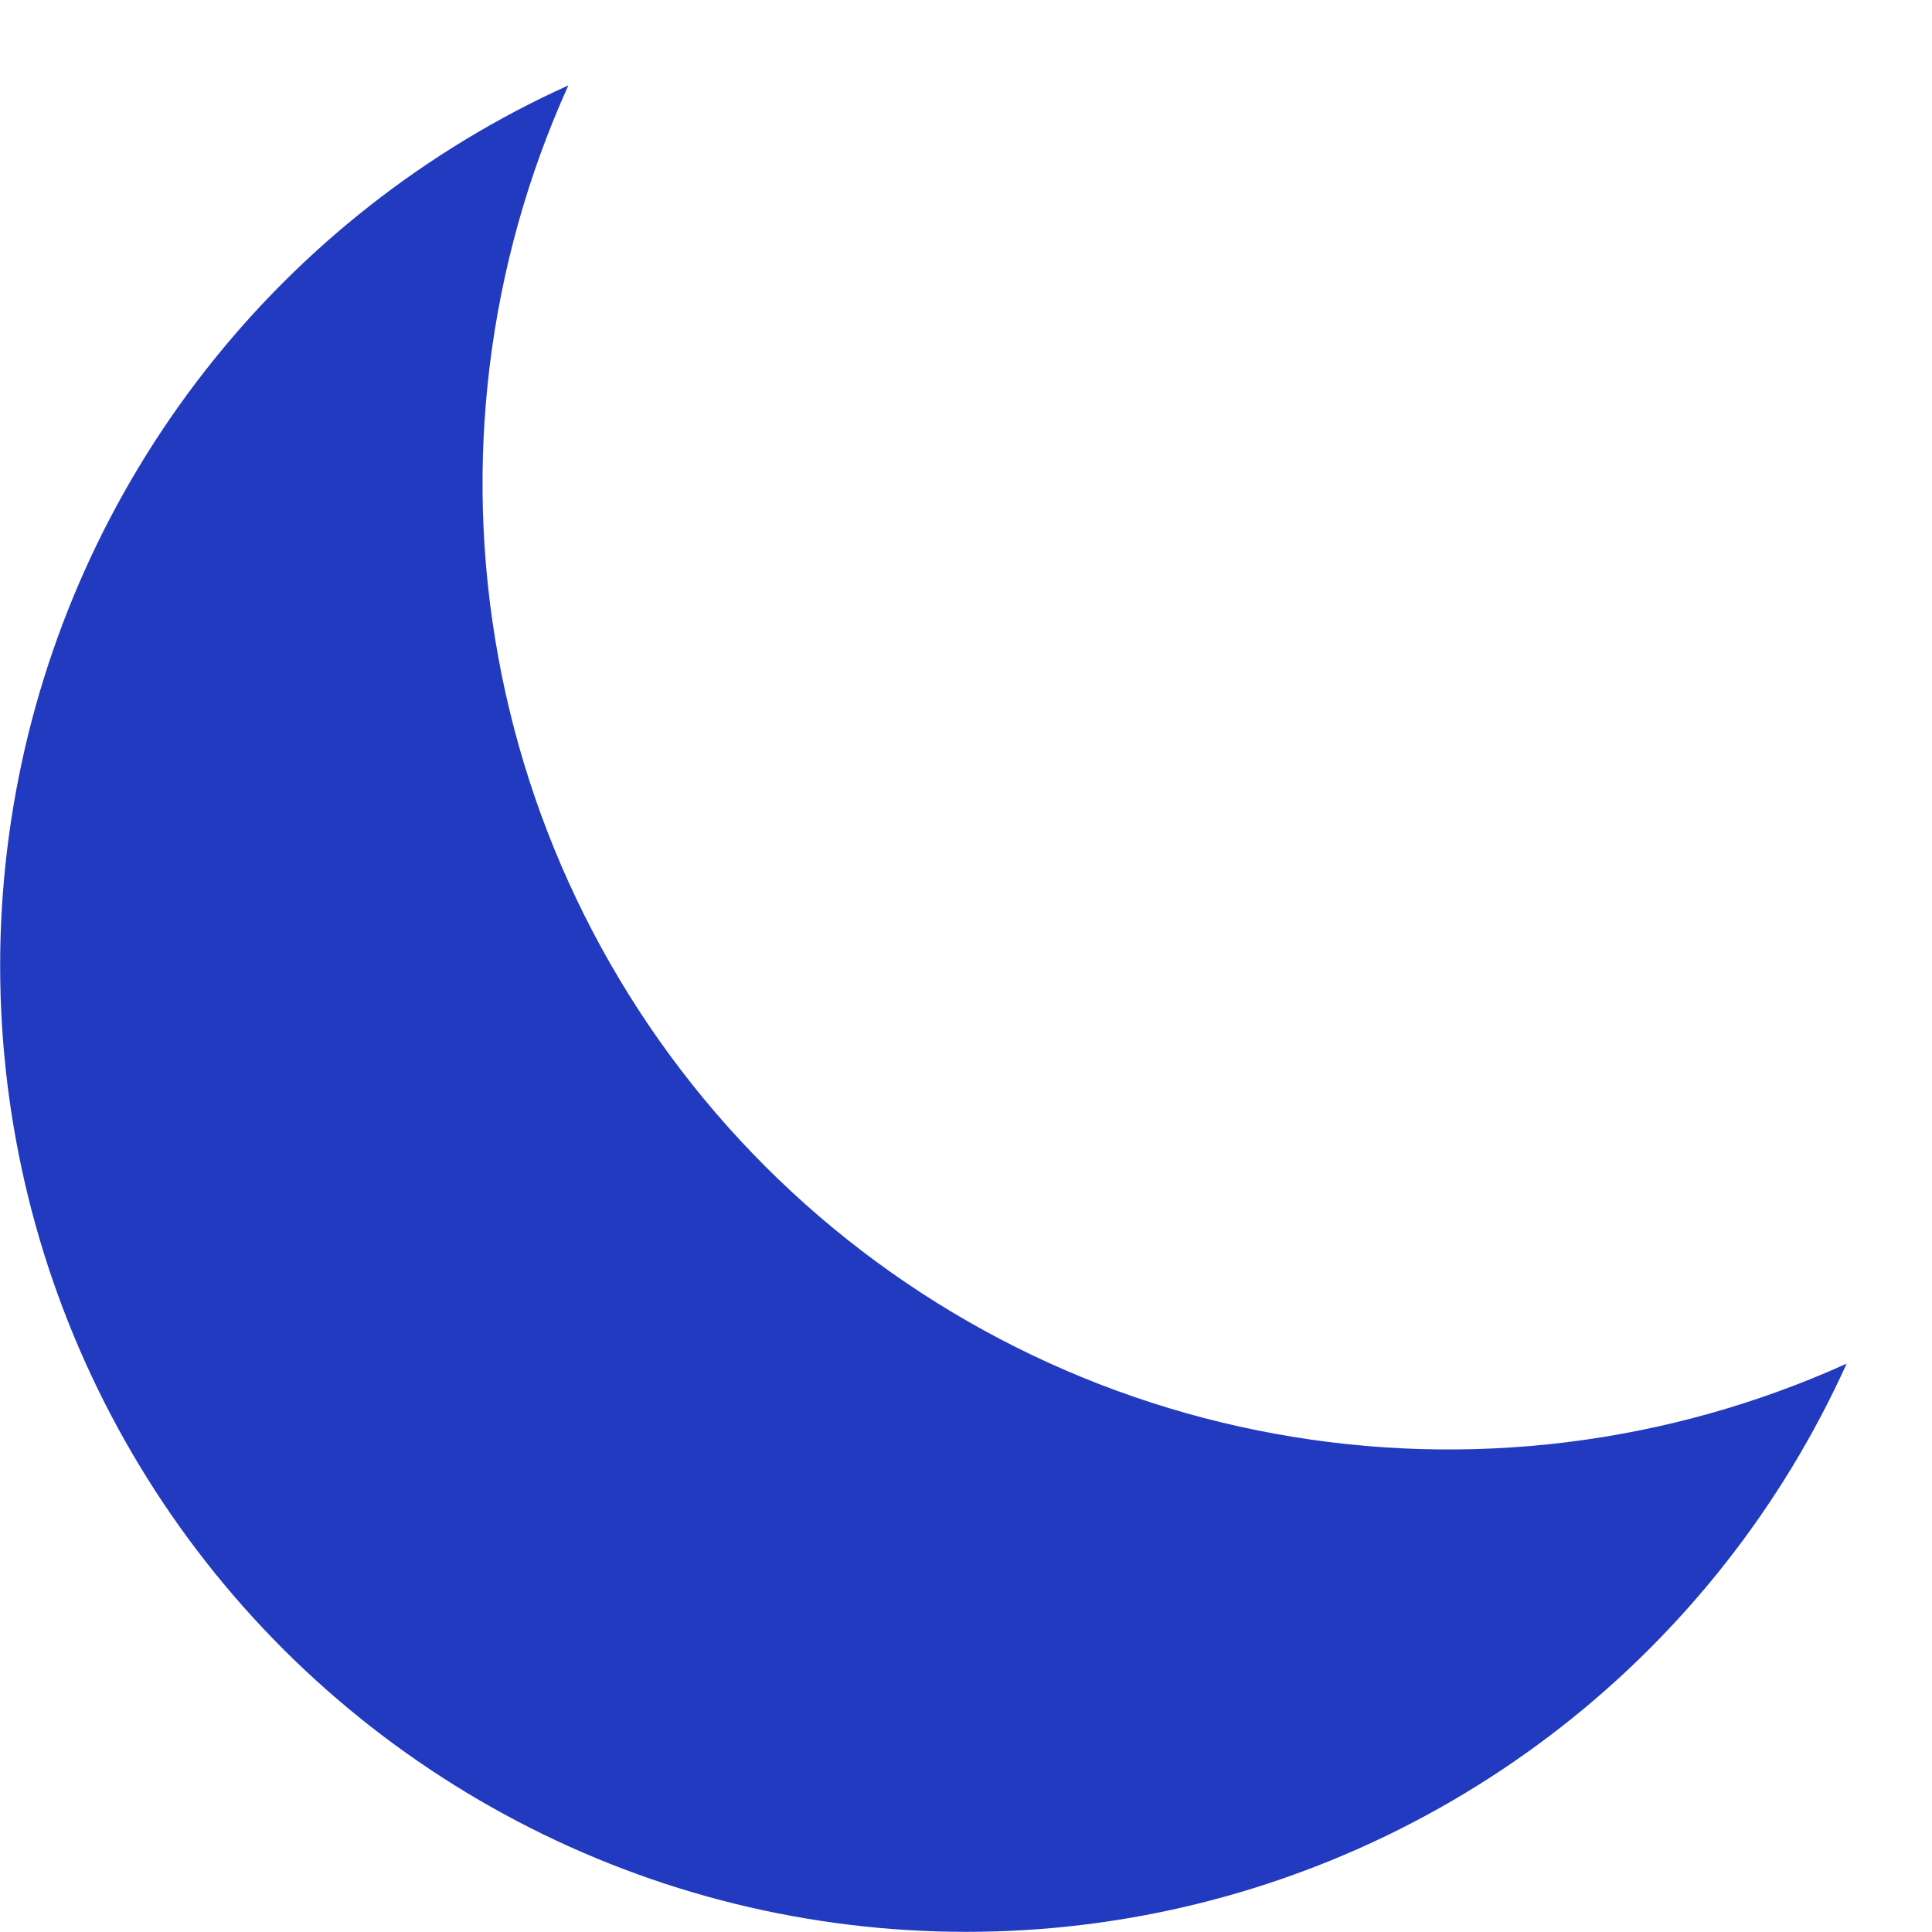
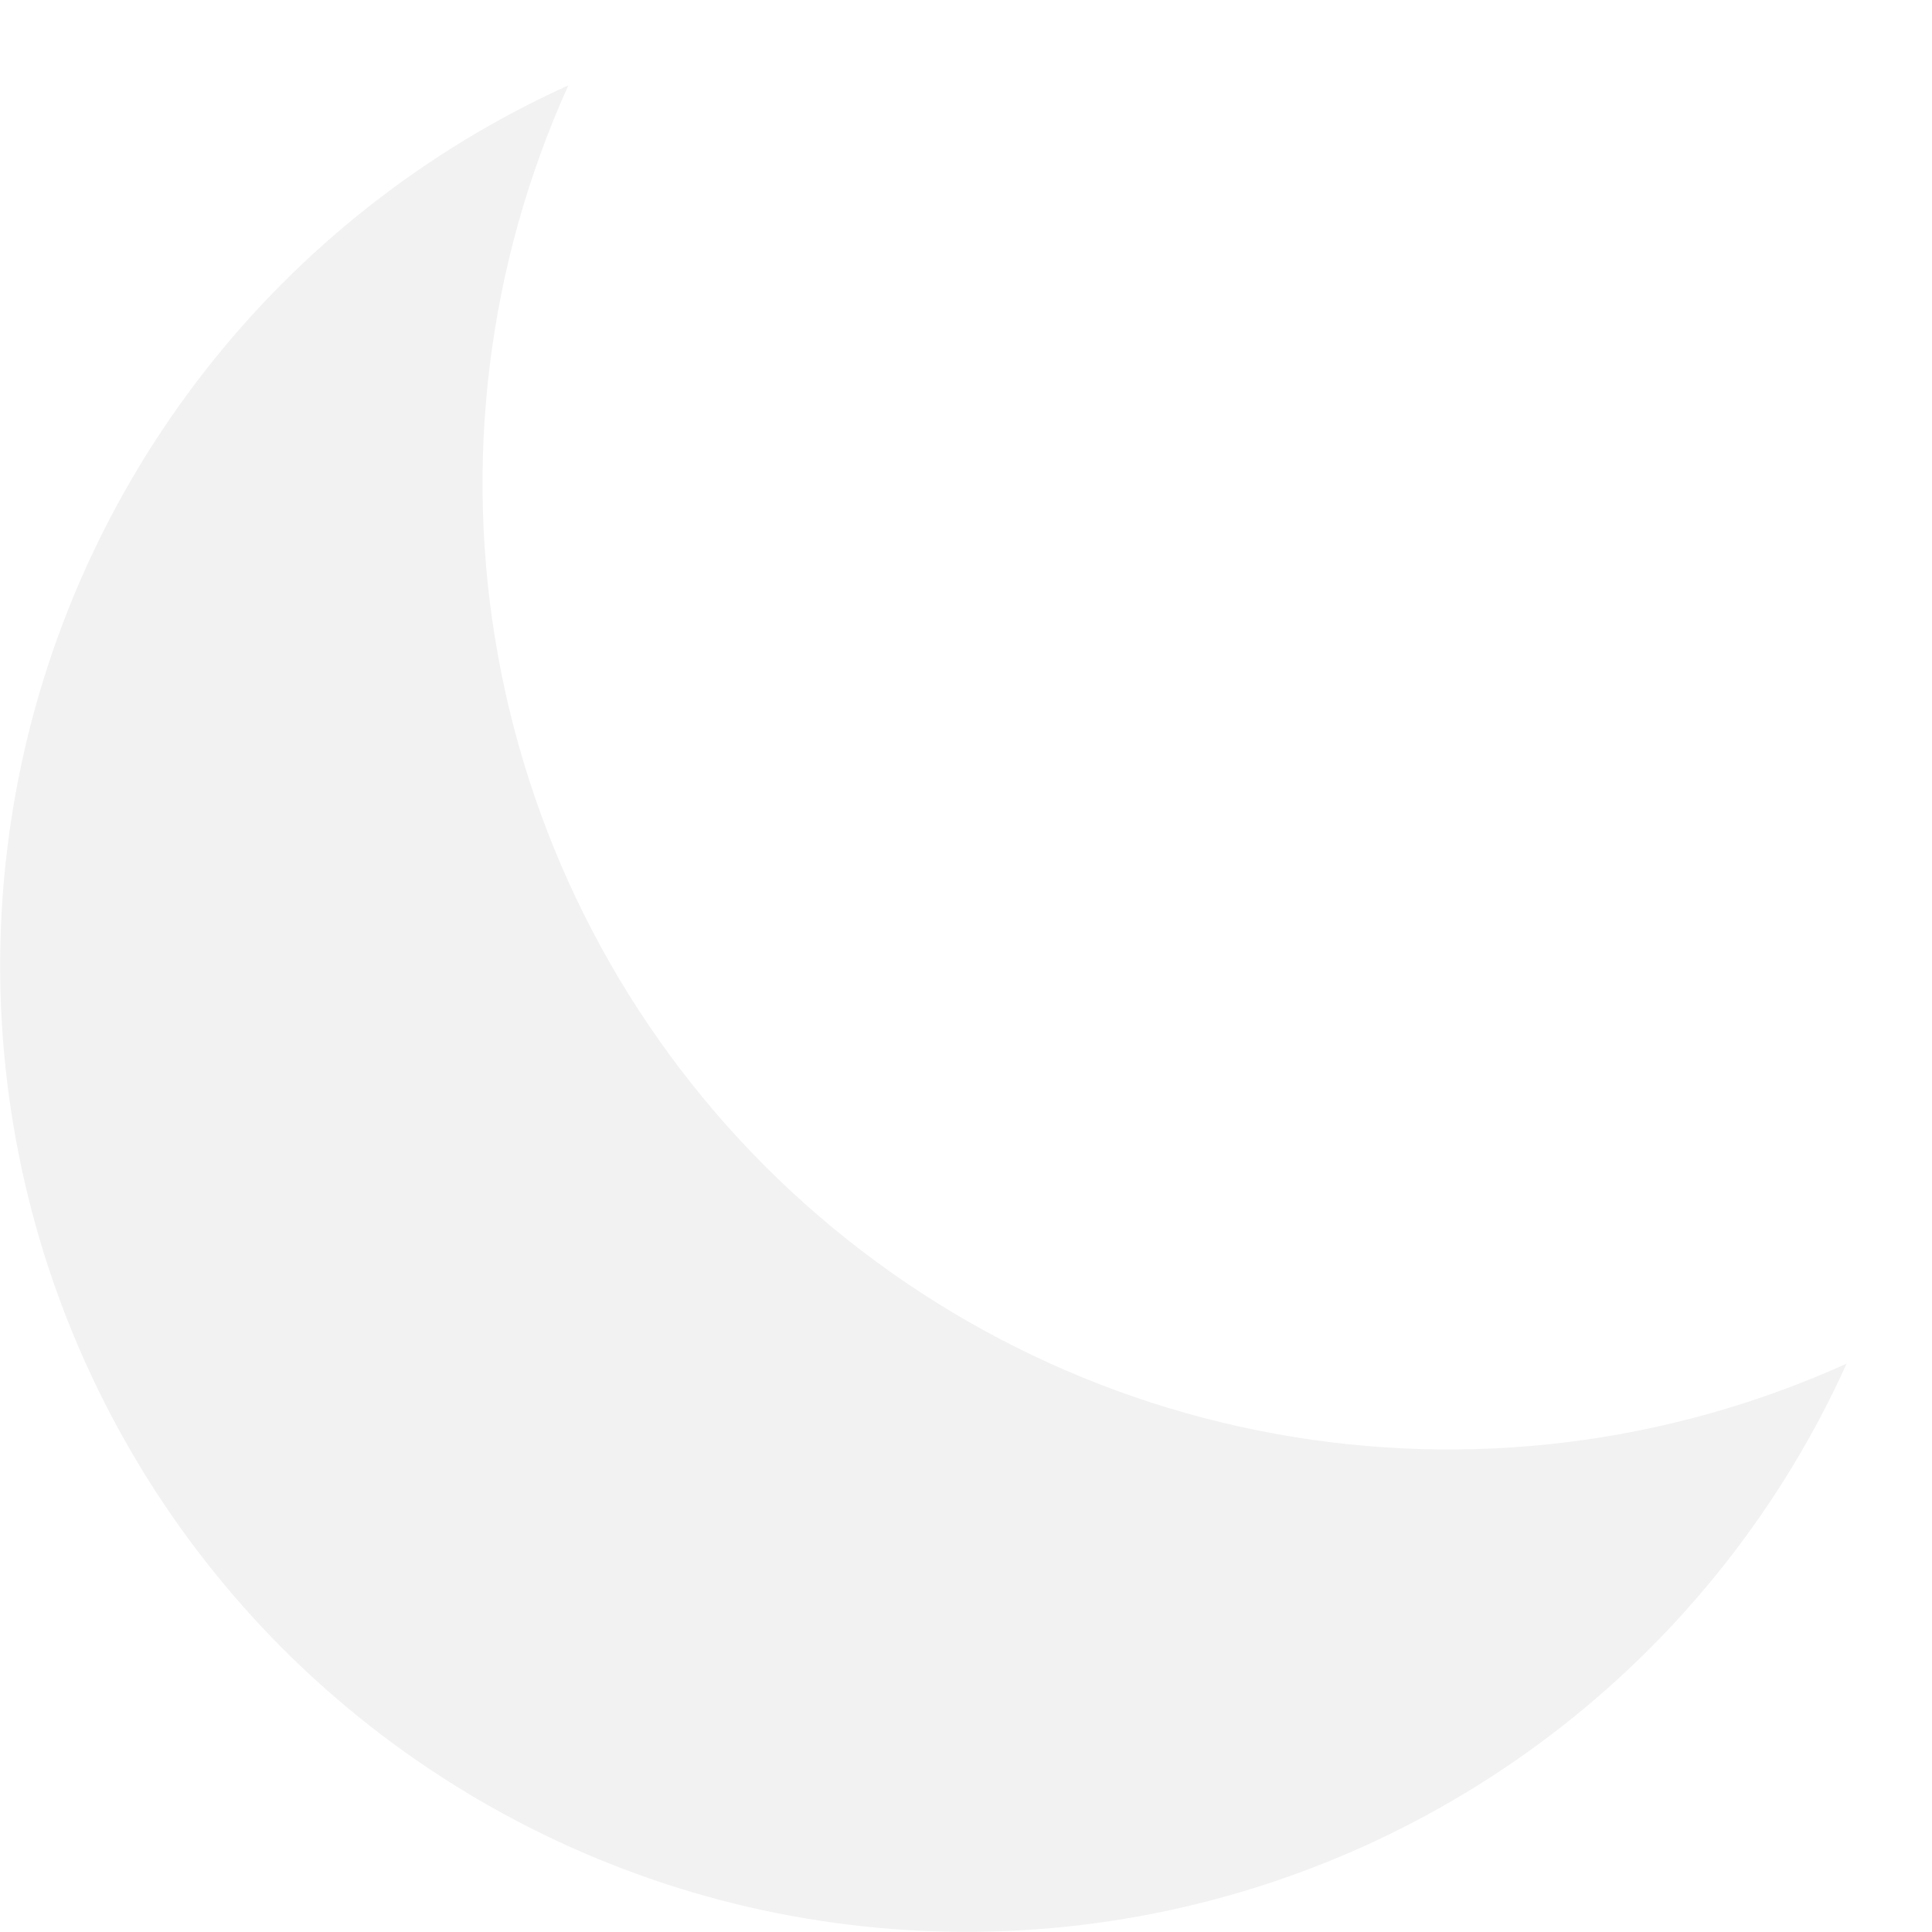
<svg xmlns="http://www.w3.org/2000/svg" width="16" height="16" viewBox="0 0 16 16" fill="none">
-   <path d="M15.293 11.293C13.812 11.963 12.161 12.166 10.561 11.874C8.962 11.583 7.489 10.81 6.339 9.661C5.189 8.511 4.417 7.038 4.126 5.439C3.834 3.839 4.037 2.188 4.707 0.707C3.528 1.24 2.495 2.051 1.698 3.071C0.901 4.091 0.363 5.289 0.131 6.562C-0.101 7.835 -0.021 9.146 0.364 10.381C0.75 11.617 1.429 12.74 2.344 13.656C3.26 14.571 4.383 15.25 5.619 15.636C6.854 16.021 8.165 16.101 9.438 15.869C10.711 15.637 11.909 15.099 12.929 14.302C13.949 13.505 14.76 12.472 15.293 11.293Z" fill="#213ABF" />
+   <path d="M15.293 11.293C13.812 11.963 12.161 12.166 10.561 11.874C8.962 11.583 7.489 10.81 6.339 9.661C5.189 8.511 4.417 7.038 4.126 5.439C3.834 3.839 4.037 2.188 4.707 0.707C3.528 1.24 2.495 2.051 1.698 3.071C0.901 4.091 0.363 5.289 0.131 6.562C-0.101 7.835 -0.021 9.146 0.364 10.381C0.75 11.617 1.429 12.74 2.344 13.656C3.26 14.571 4.383 15.25 5.619 15.636C6.854 16.021 8.165 16.101 9.438 15.869C10.711 15.637 11.909 15.099 12.929 14.302C13.949 13.505 14.76 12.472 15.293 11.293Z" fill="#F2F2F2" />
</svg>
